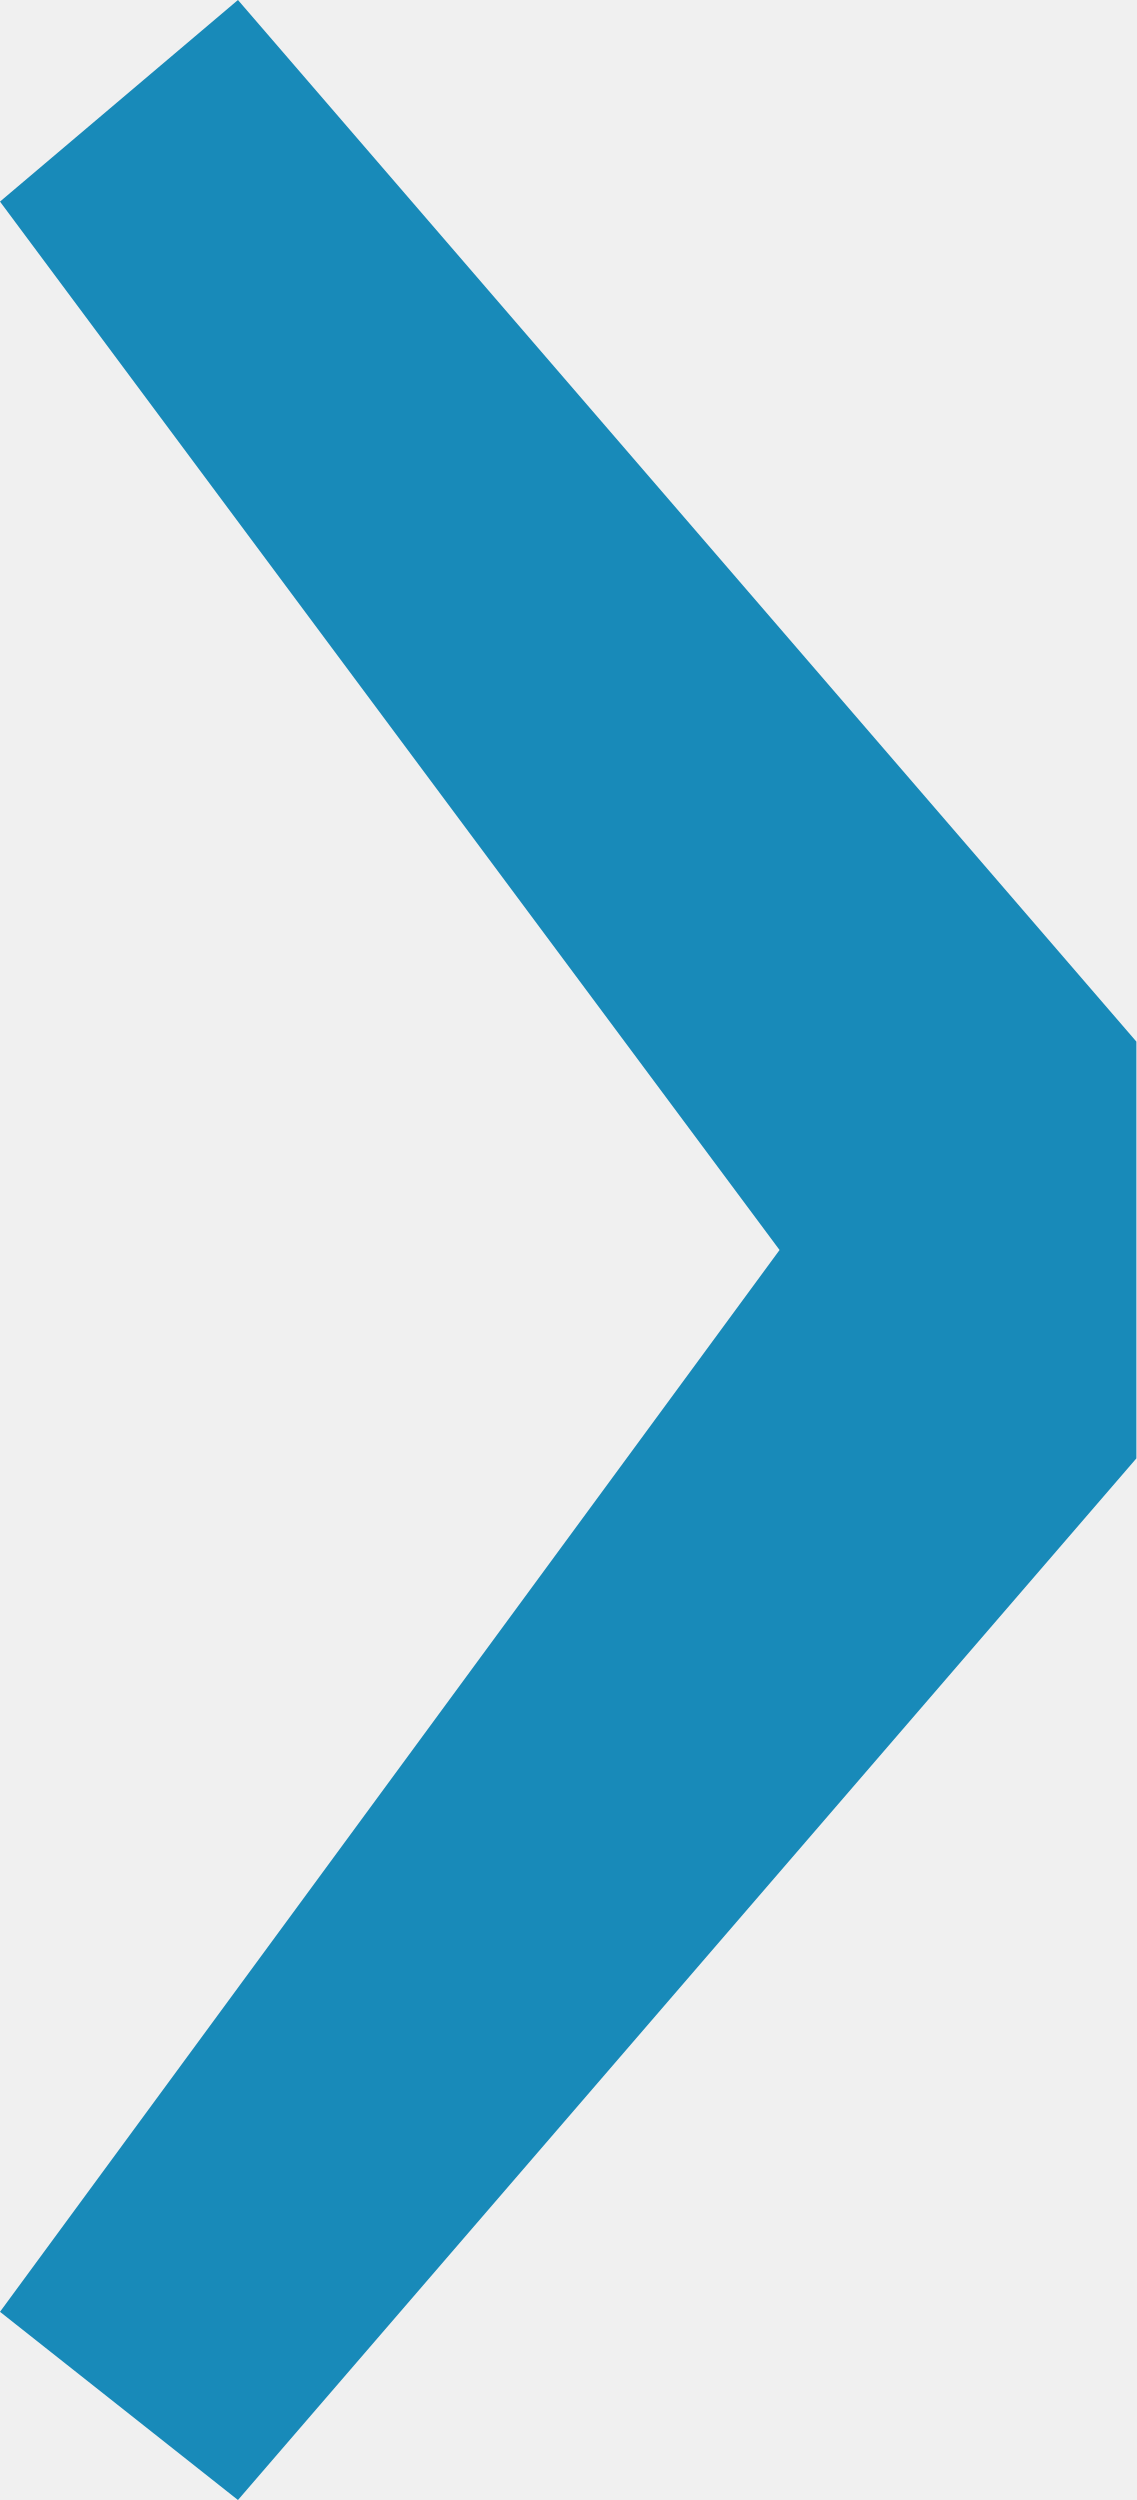
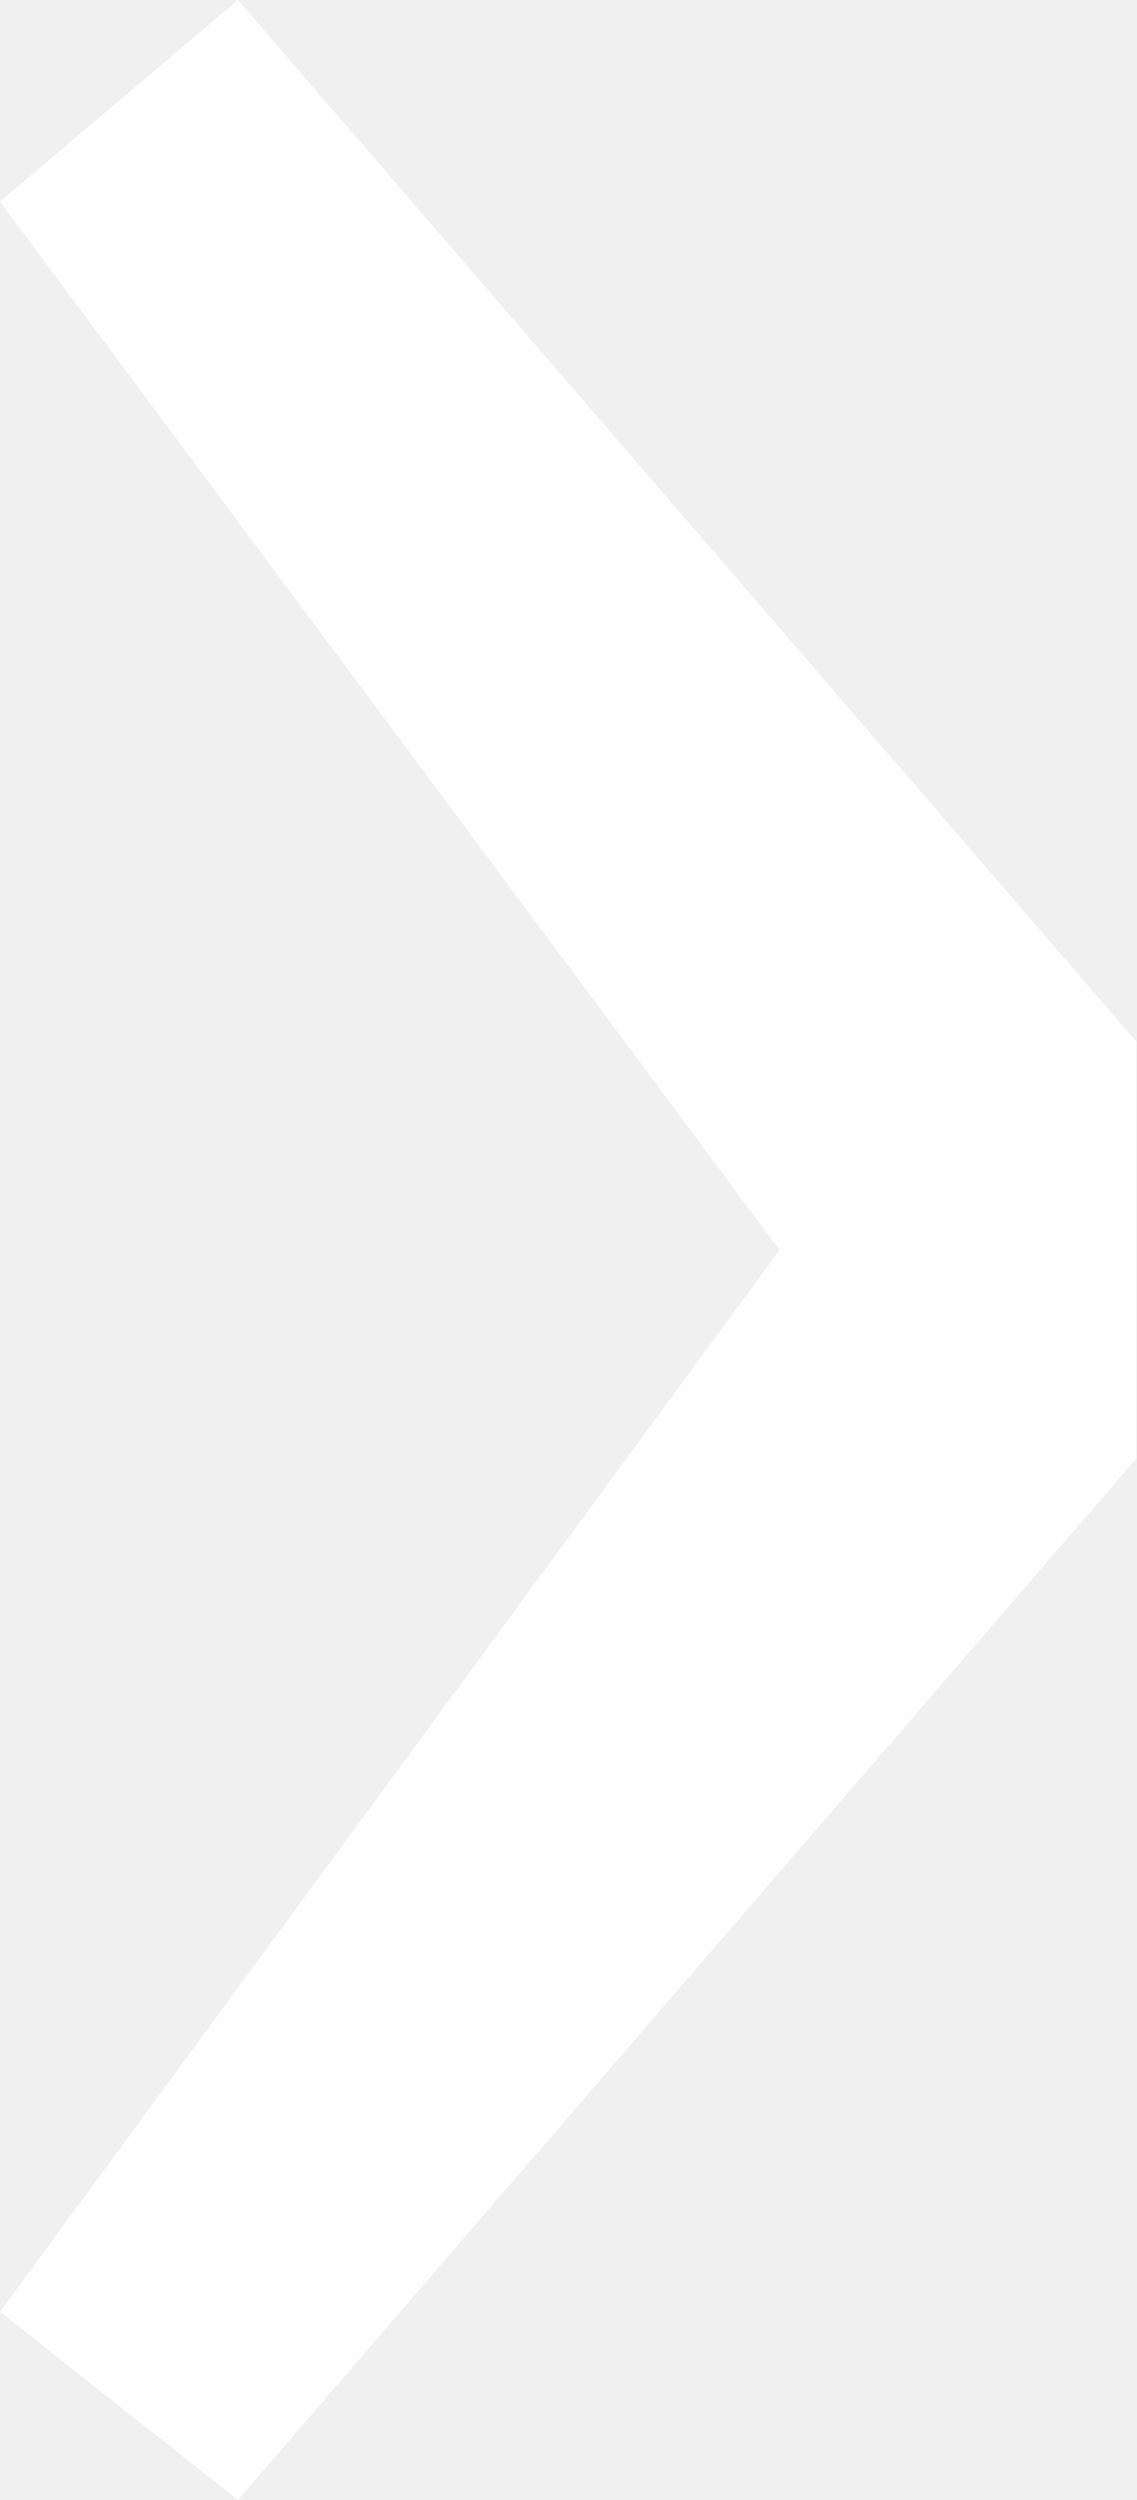
<svg xmlns="http://www.w3.org/2000/svg" width="5px" height="11px" viewBox="0 0 5 11" version="1.1">
  <g id="Page-1" stroke="none" stroke-width="1" fill="none" fill-rule="evenodd" opacity="0.9">
-     <g id="Desktop-HD-Copy-3" transform="translate(-1318, -1468)" fill="#007EB2" fill-rule="nonzero">
+     <g id="Desktop-HD-Copy-3" transform="translate(-1318, -1468)" fill="#FFFFFF" fill-rule="nonzero">
      <polygon id="‹" transform="translate(1320.5, 1473.5) scale(-1, 1) translate(-1320.5, -1473.5) " points="1321.953 1479 1318 1474.417 1318 1472.583 1321.953 1468 1323 1468.887 1319.57 1473.5 1323 1478.172" />
    </g>
  </g>
</svg>
